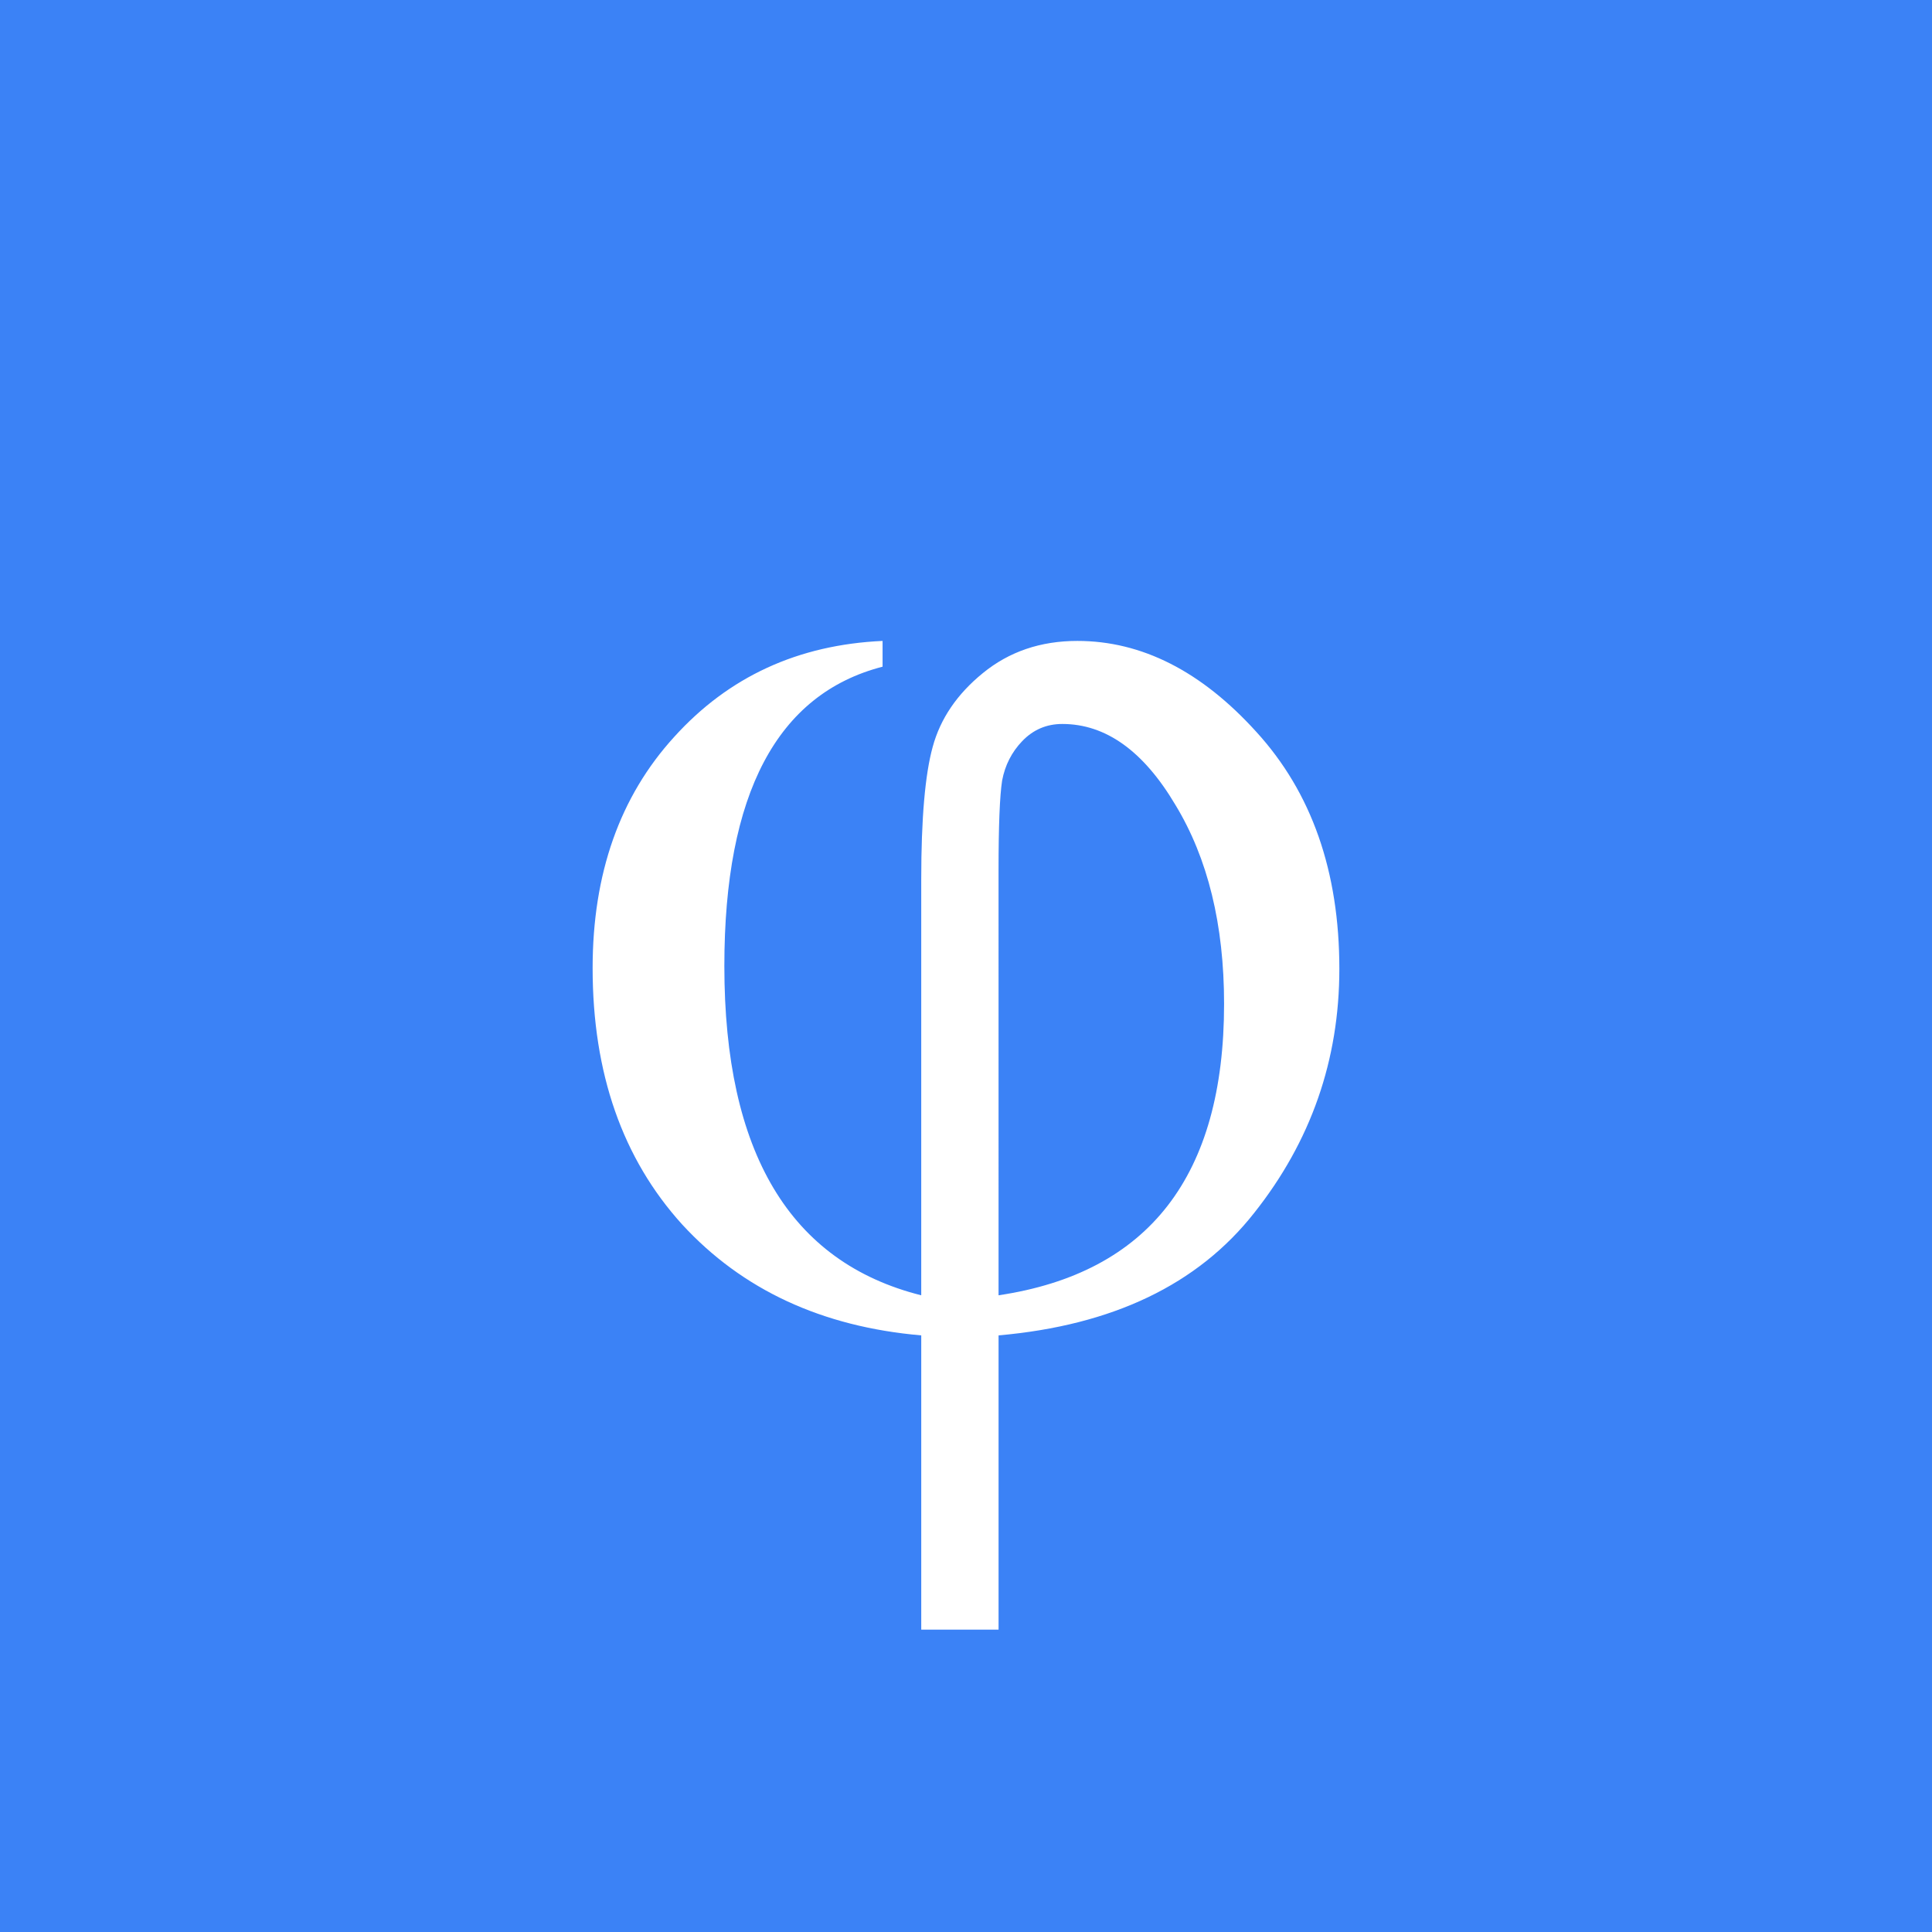
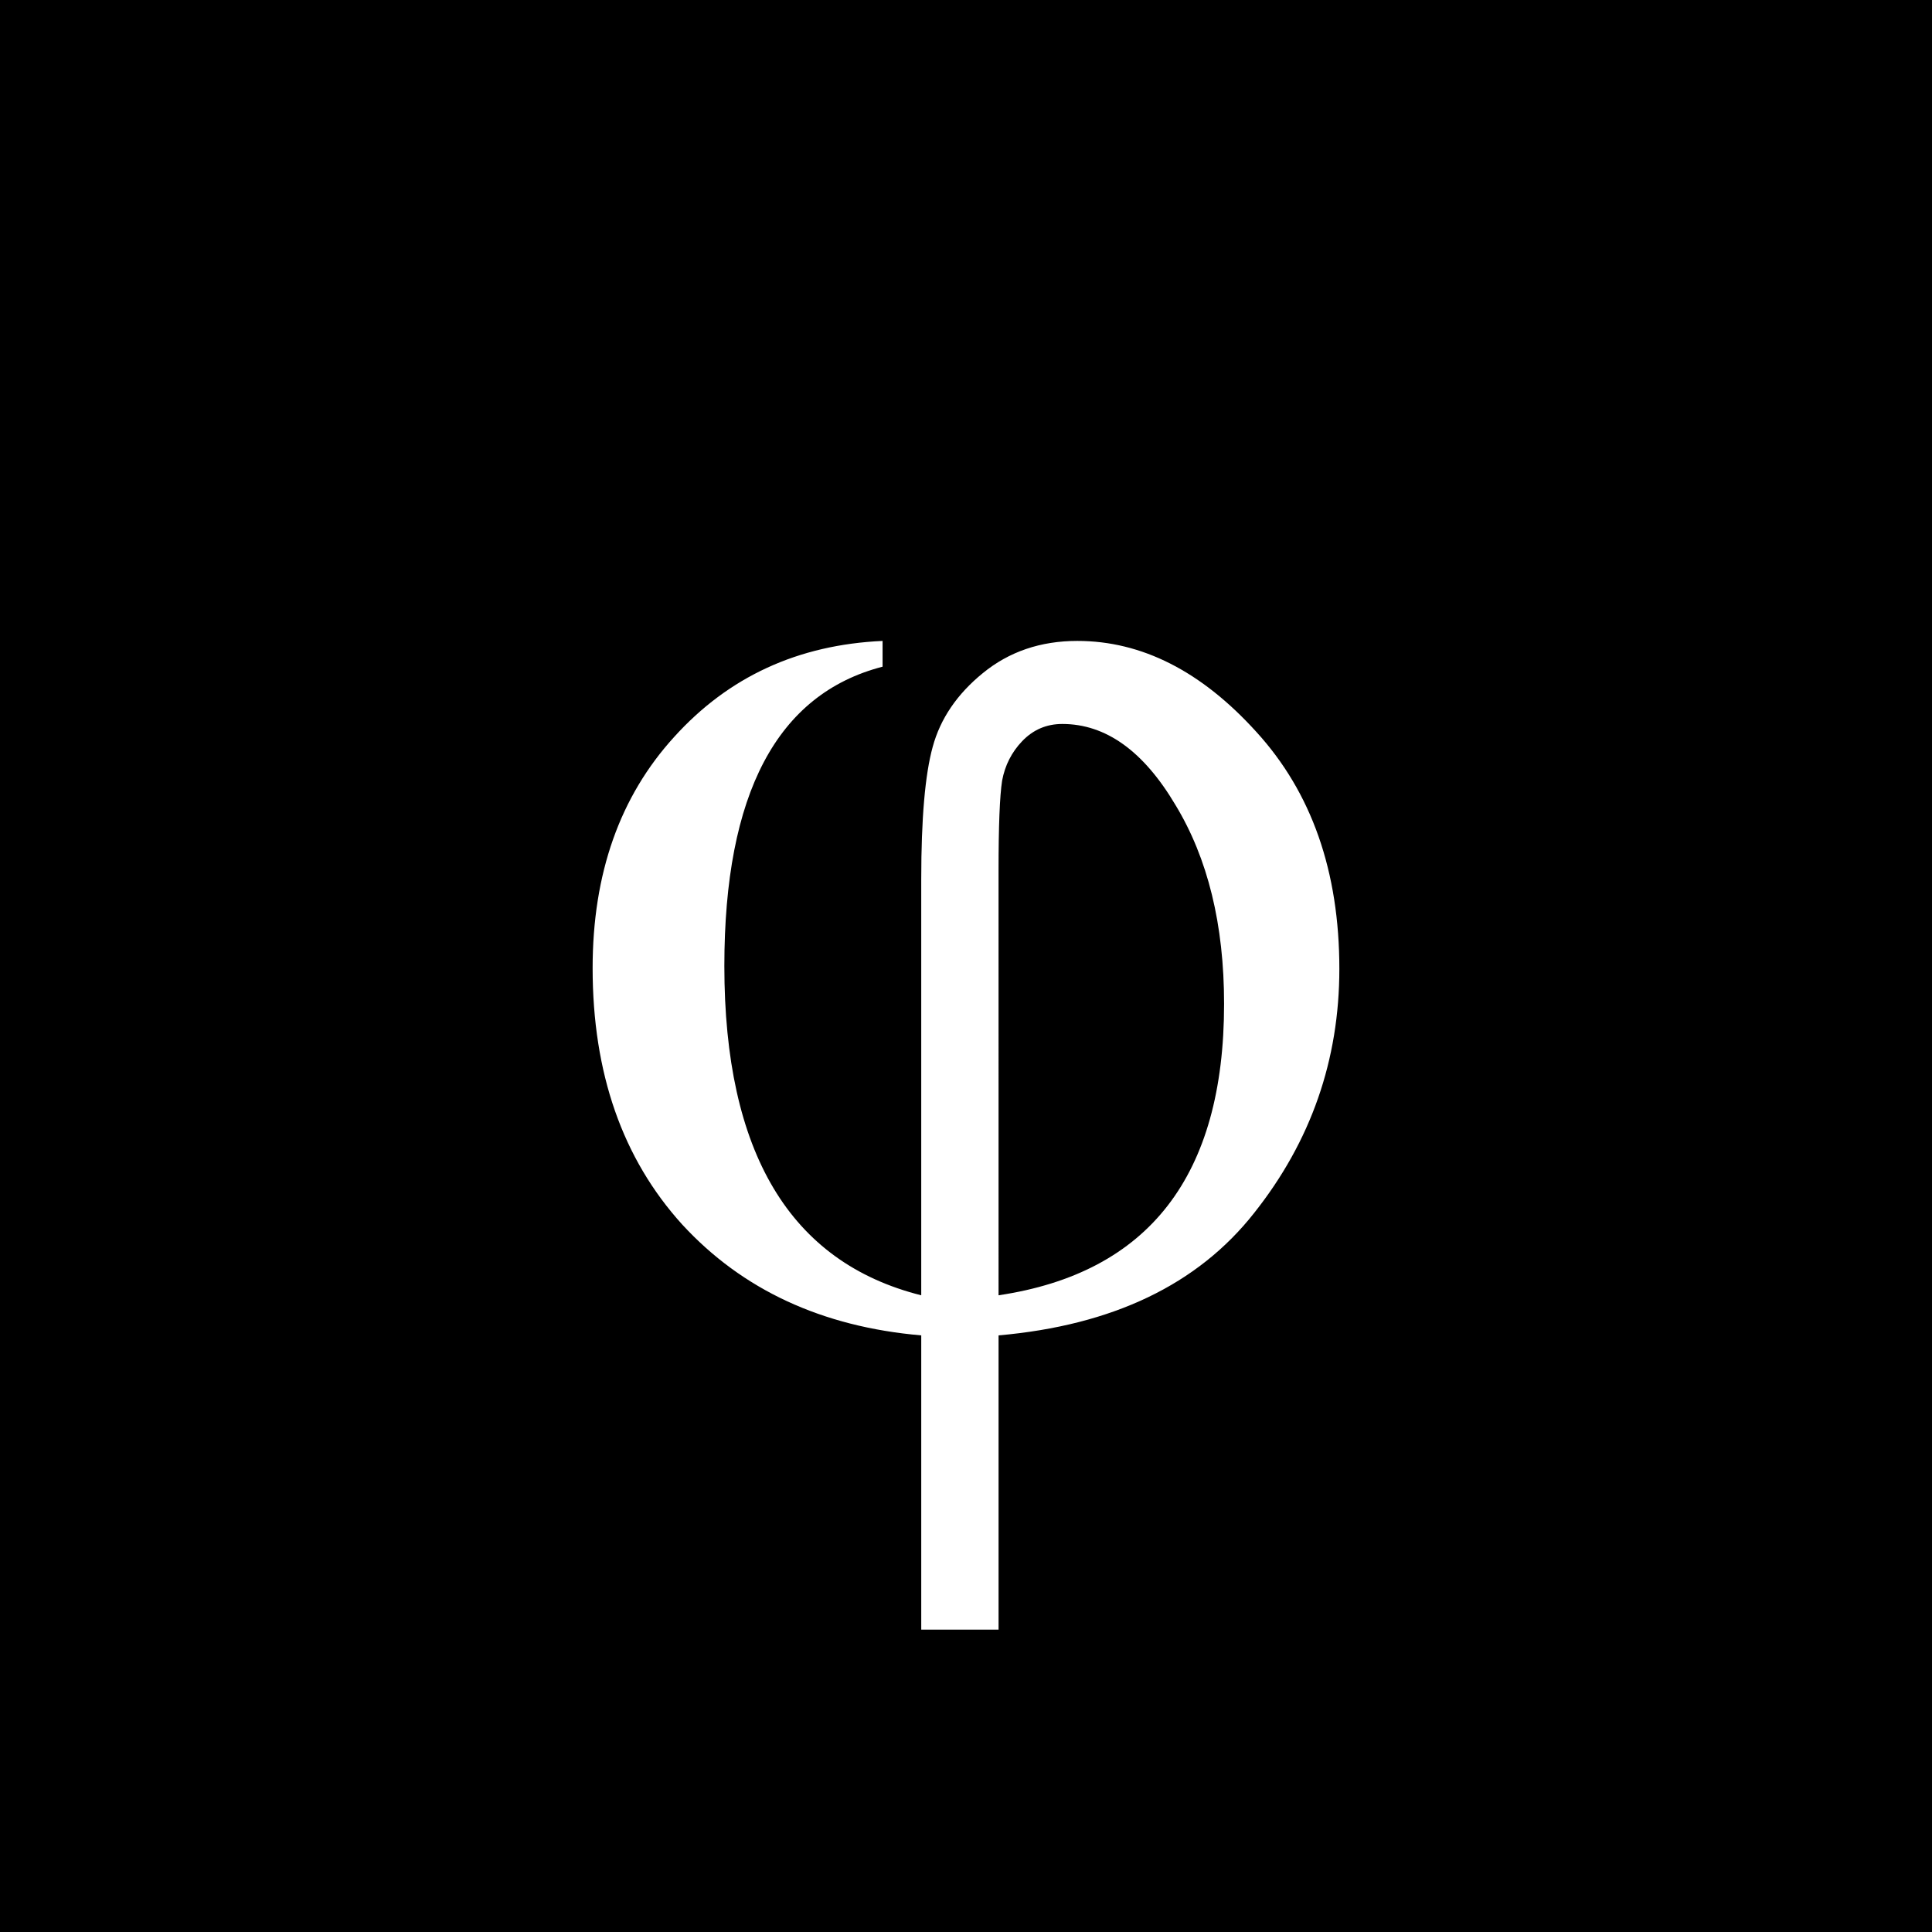
<svg xmlns="http://www.w3.org/2000/svg" width="512" height="512" viewBox="0 0 512 512" version="1.1">
-   <rect width="512" height="512" fill="#3b82f6" />
+   <rect width="512" height="512" fill="#000000" />
  <g transform="translate(51.2, 51.2) scale(1.024)">
    <path d="m178.41 115.87v6.67q-40.948 10.561-40.948 77.449 0 72.447 50.954 85.231v-107.65q0-23.531 2.965-34.278 2.965-10.932 12.97-19.084 10.191-8.338 24.458-8.338 25.014 0 46.321 23.531 21.493 23.531 21.493 61.329 0 35.389-22.048 63.182-21.864 27.793-66.147 31.684v76.152h-20.011v-76.152q-38.539-3.335-61.885-28.719-23.161-25.569-23.161-66.332 0-36.686 21.123-59.847 21.123-23.346 53.918-24.828zm30.016 169.35q58.365-8.708 58.365-75.411 0-30.757-12.599-51.509-12.414-20.937-29.275-20.937-6.114 0-10.376 4.447-4.075 4.262-5.191 10.191-0.927 5.929-0.927 23.346z" fill="white" />
  </g>
</svg>
